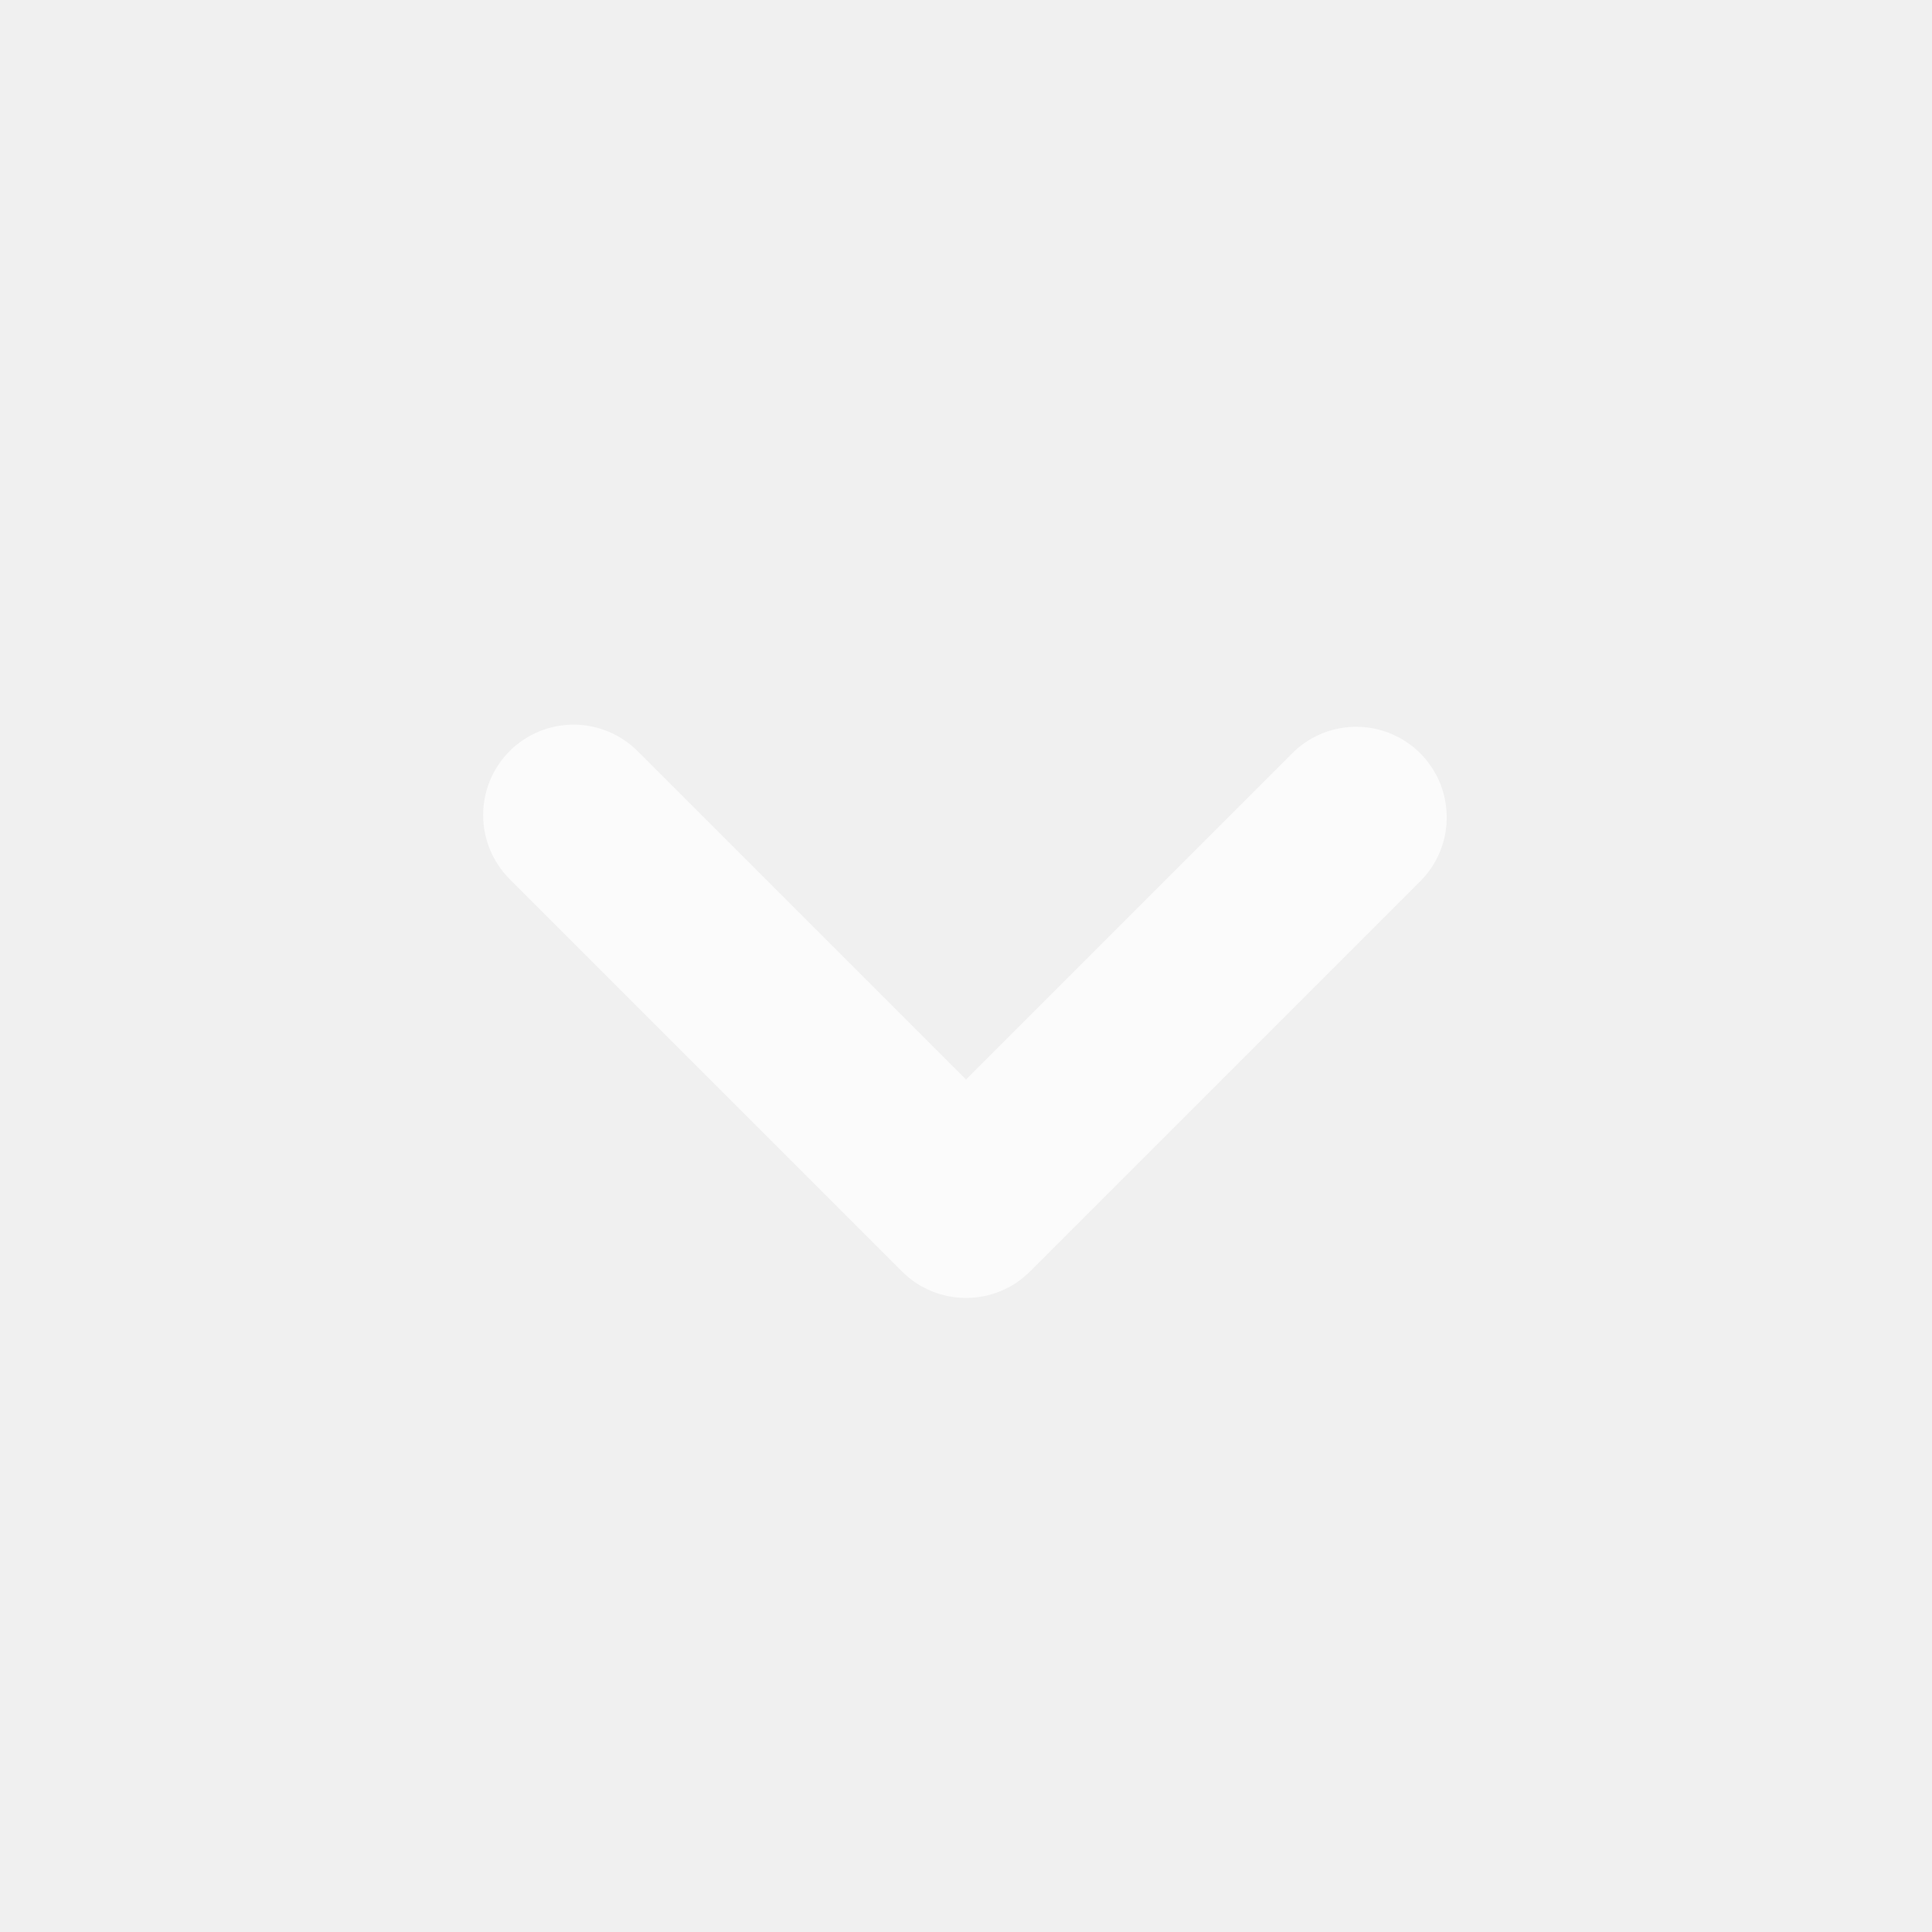
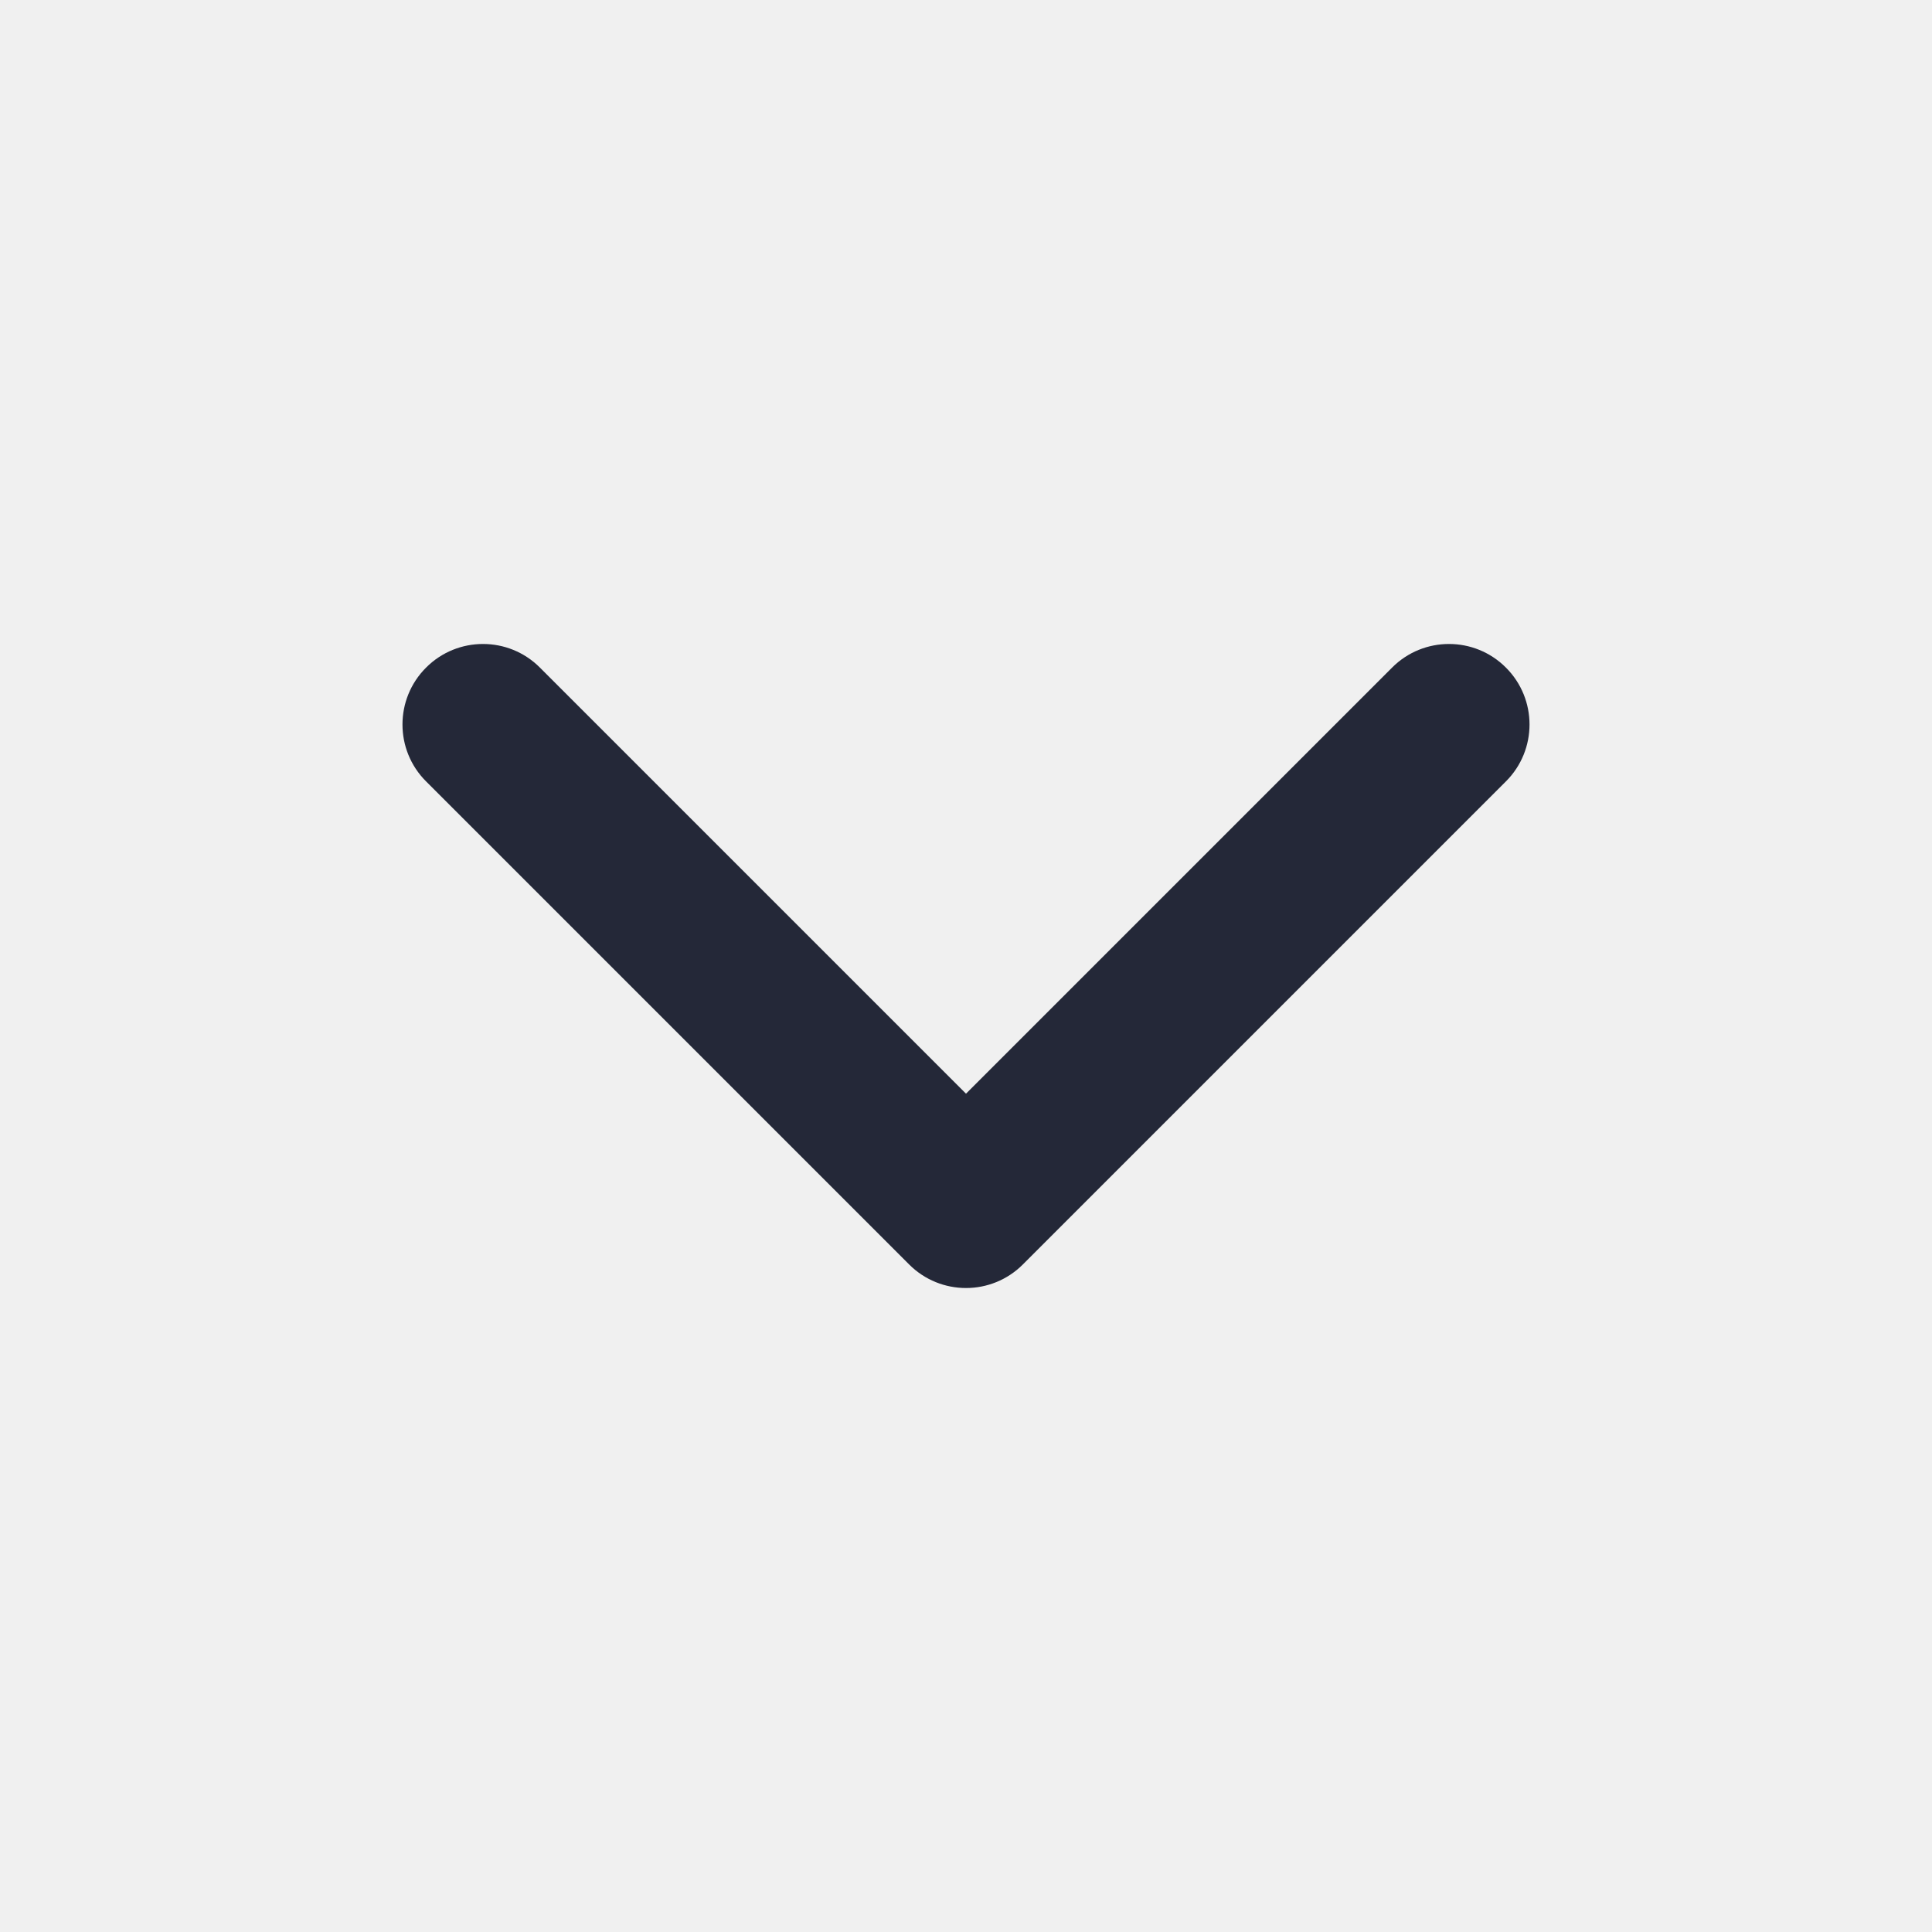
- <svg xmlns="http://www.w3.org/2000/svg" width="16" height="16" viewBox="0 0 16 16" fill="none">
-   <path fill-rule="evenodd" clip-rule="evenodd" d="M4.22 6.22C4.361 6.08 4.551 6.001 4.75 6.001C4.949 6.001 5.14 6.08 5.28 6.22L8 8.94L10.72 6.22C10.862 6.088 11.05 6.015 11.245 6.019C11.439 6.022 11.624 6.101 11.762 6.238C11.899 6.376 11.978 6.561 11.981 6.755C11.985 6.95 11.913 7.138 11.78 7.28L8.53 10.53C8.39 10.671 8.199 10.749 8 10.749C7.801 10.749 7.611 10.671 7.47 10.53L4.22 7.28C4.08 7.139 4.001 6.949 4.001 6.75C4.001 6.551 4.08 6.361 4.22 6.22Z" fill="white" fill-opacity="0.7" />
+ <svg xmlns="http://www.w3.org/2000/svg" width="24" height="24" viewBox="0 0 24 24" fill="none">
+   <path fill-rule="evenodd" clip-rule="evenodd" d="M5.293 8.293C5.683 7.902 6.317 7.902 6.707 8.293L12 13.586L17.293 8.293C17.683 7.902 18.317 7.902 18.707 8.293C19.098 8.683 19.098 9.317 18.707 9.707L12.707 15.707C12.317 16.098 11.683 16.098 11.293 15.707L5.293 9.707C4.902 9.317 4.902 8.683 5.293 8.293Z" fill="#242838" />
</svg>
